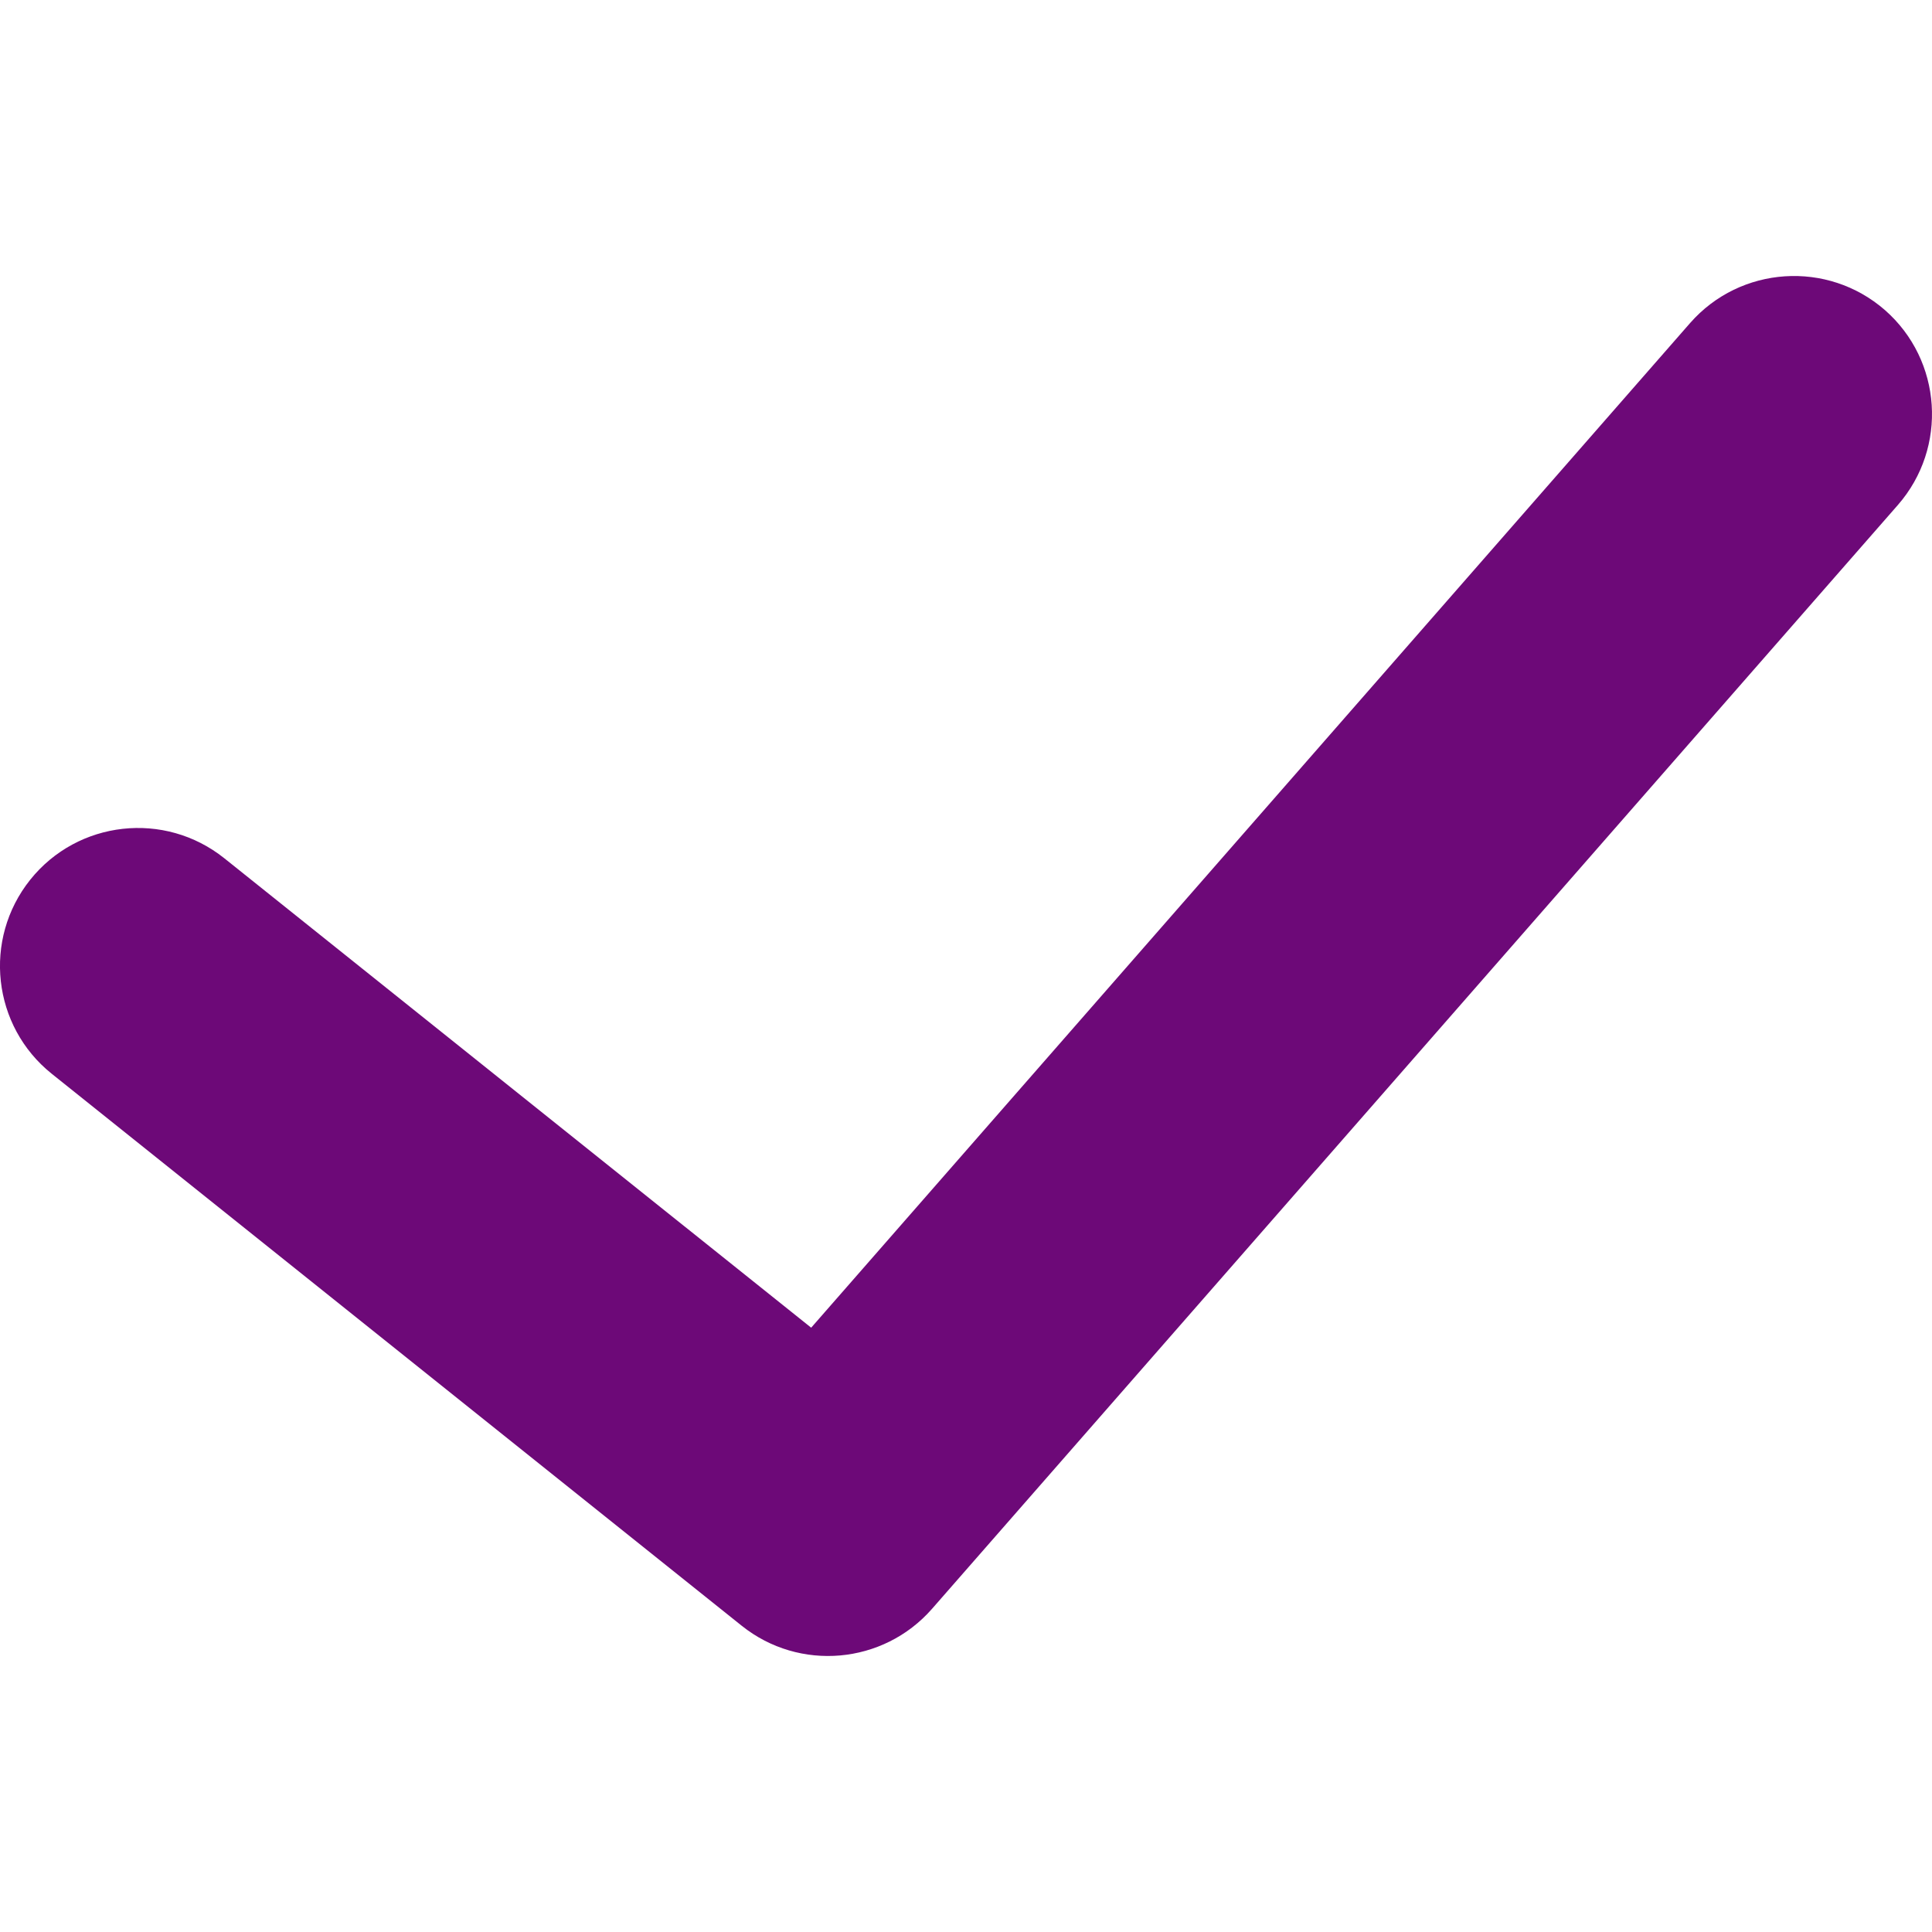
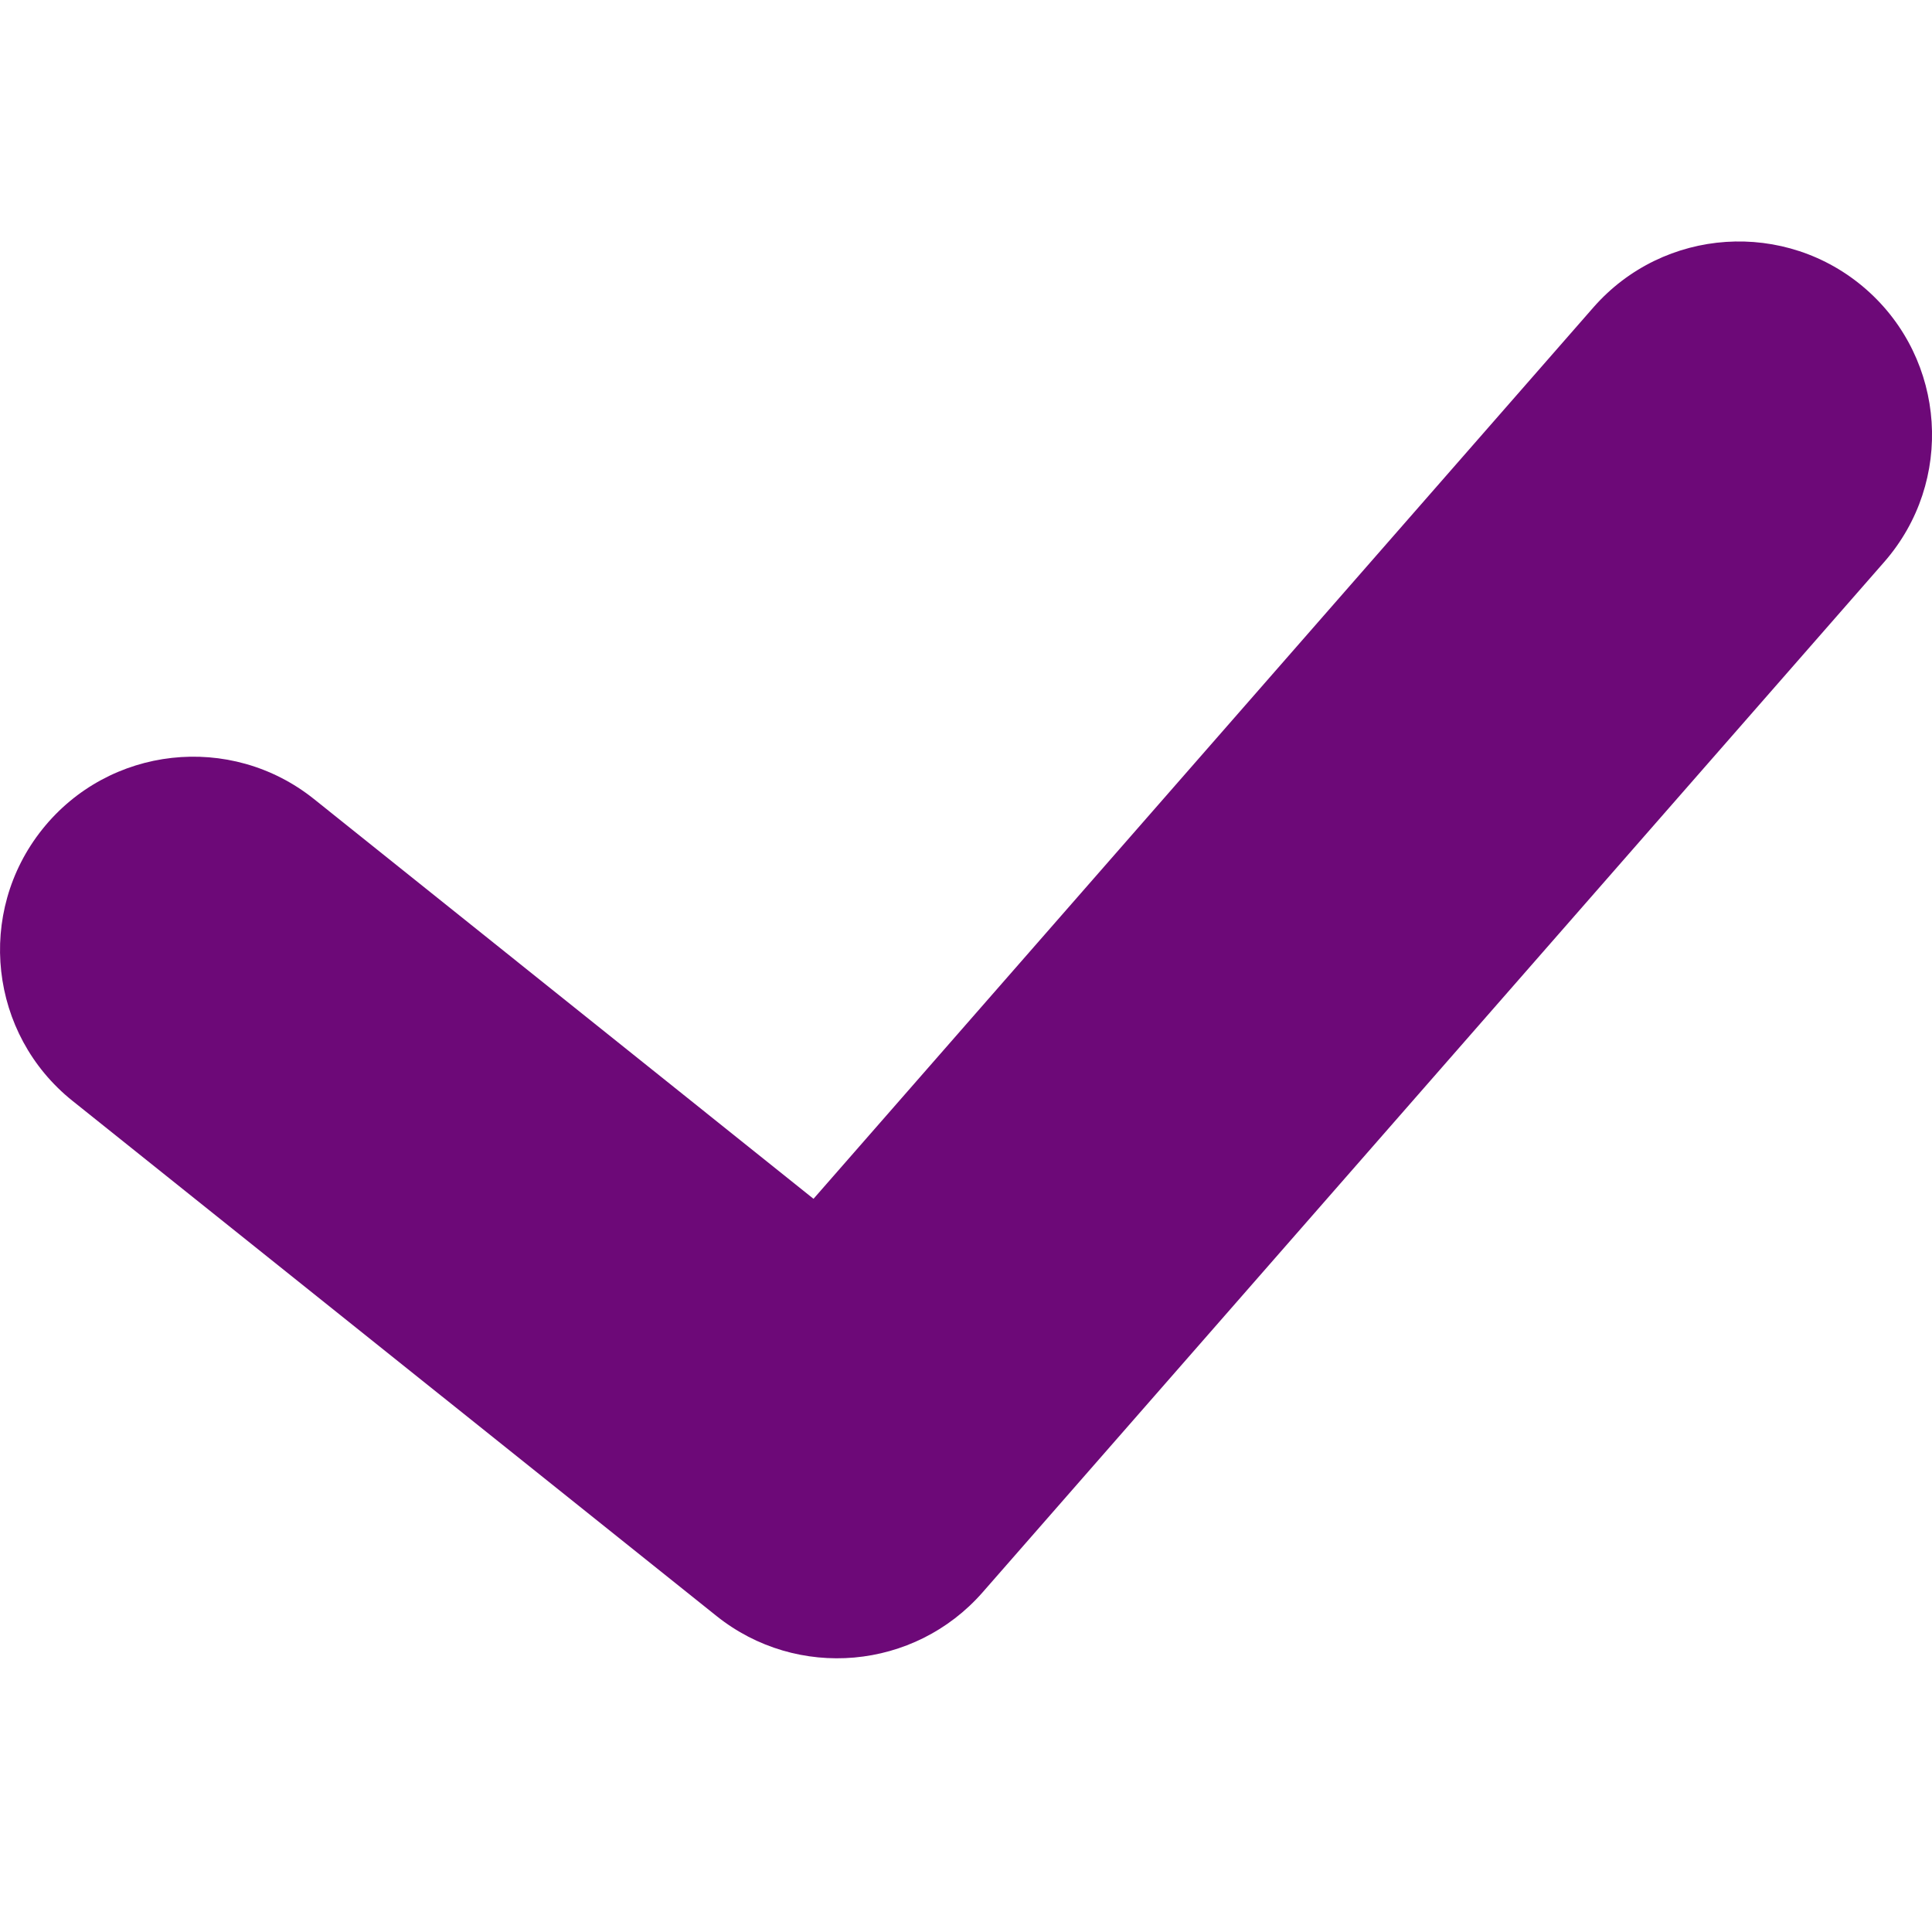
<svg xmlns="http://www.w3.org/2000/svg" width="14px" height="14px" viewBox="0 0 14 14" version="1.1">
-   <g id="Icons/14x14/checkmark" stroke="none" stroke-width="1" fill="none" fill-rule="evenodd">
-     <path d="M12.247,2.341 C12.611,1.926 13.243,1.884 13.659,2.247 C14.074,2.611 14.116,3.243 13.753,3.659 L6.753,11.659 C6.4,12.061 5.793,12.115 5.375,11.781 L0.375,7.781 C-0.056,7.436 -0.126,6.807 0.219,6.375 C0.564,5.944 1.193,5.874 1.625,6.219 L5.878,9.621 L12.247,2.341 Z" id="checkmark" fill="#6D0978" />
+   <g id="Icon/14x14/checkmark" stroke="none" stroke-width="1" fill="none" fill-rule="evenodd">
+     <path d="M5.895,8.687 L11.546,2.228 C12.056,1.646 12.94,1.587 13.522,2.096 C14.104,2.606 14.163,3.49 13.654,4.072 L7.12,11.539 C6.627,12.102 5.777,12.178 5.192,11.71 L0.525,7.977 C-0.078,7.494 -0.176,6.613 0.307,6.009 C0.79,5.405 1.671,5.307 2.275,5.79 L5.895,8.687 Z" id="checkmark" fill="#6D0978" fill-rule="nonzero" />
  </g>
</svg>
